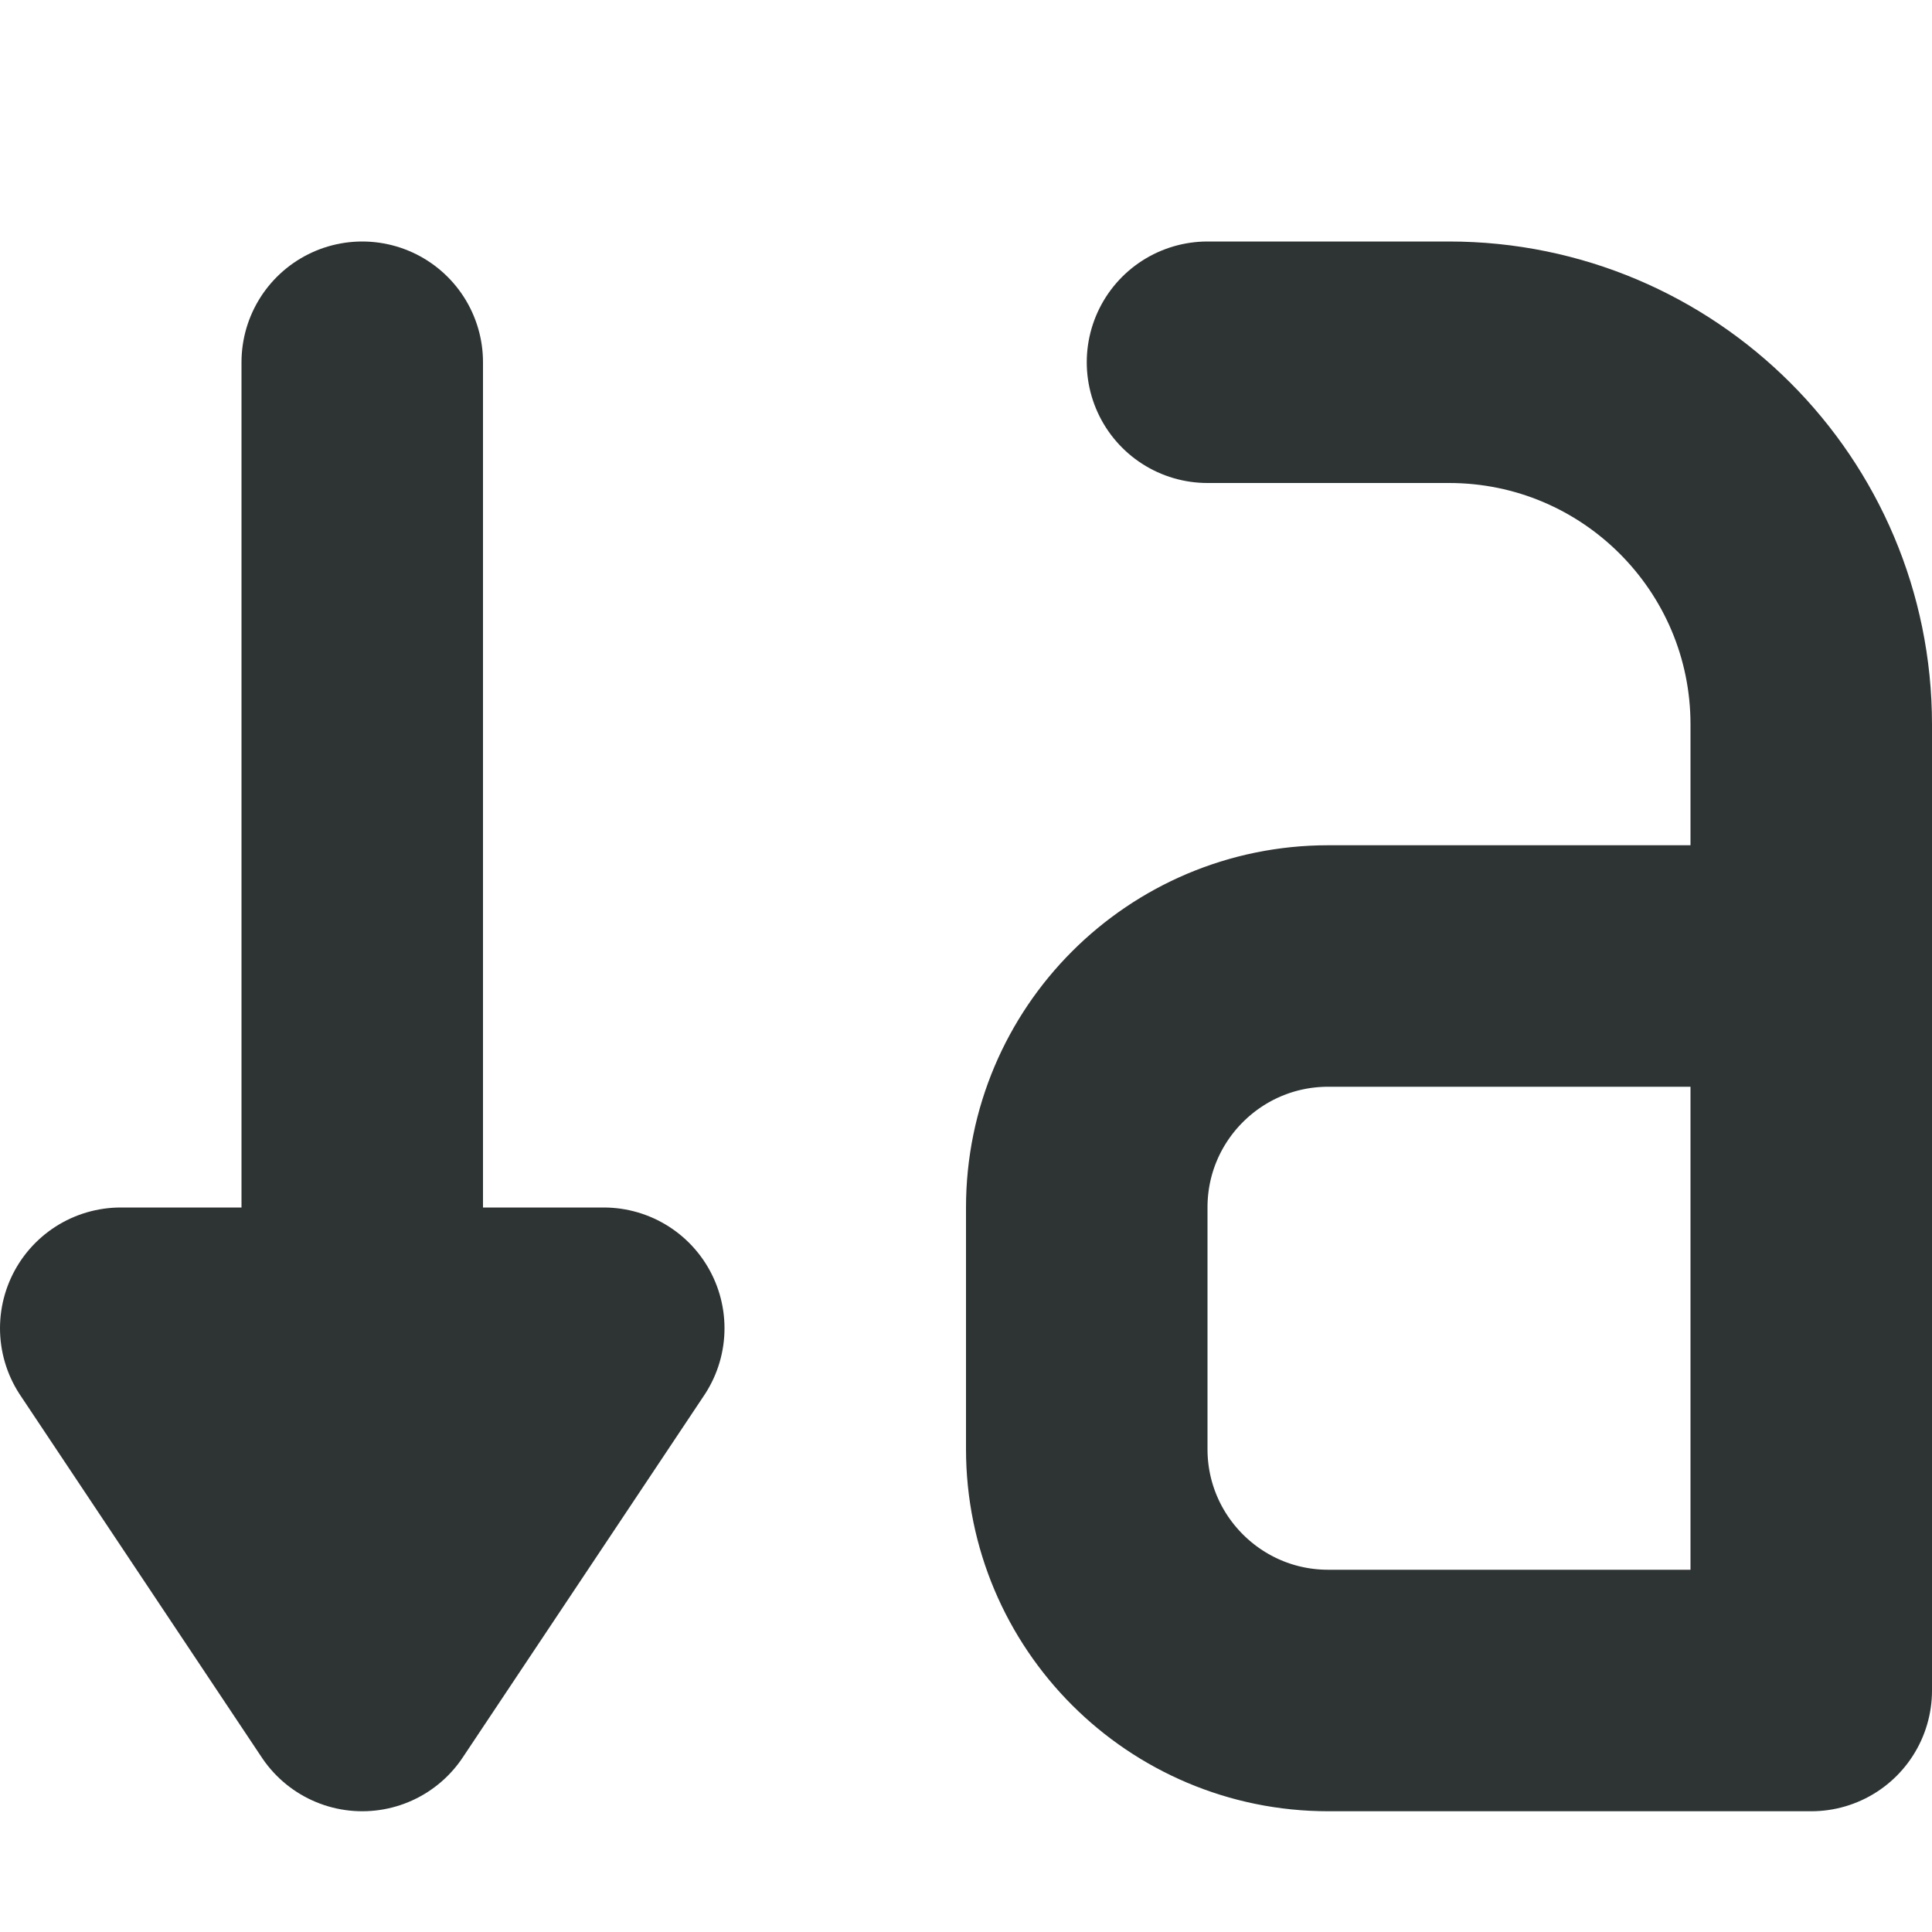
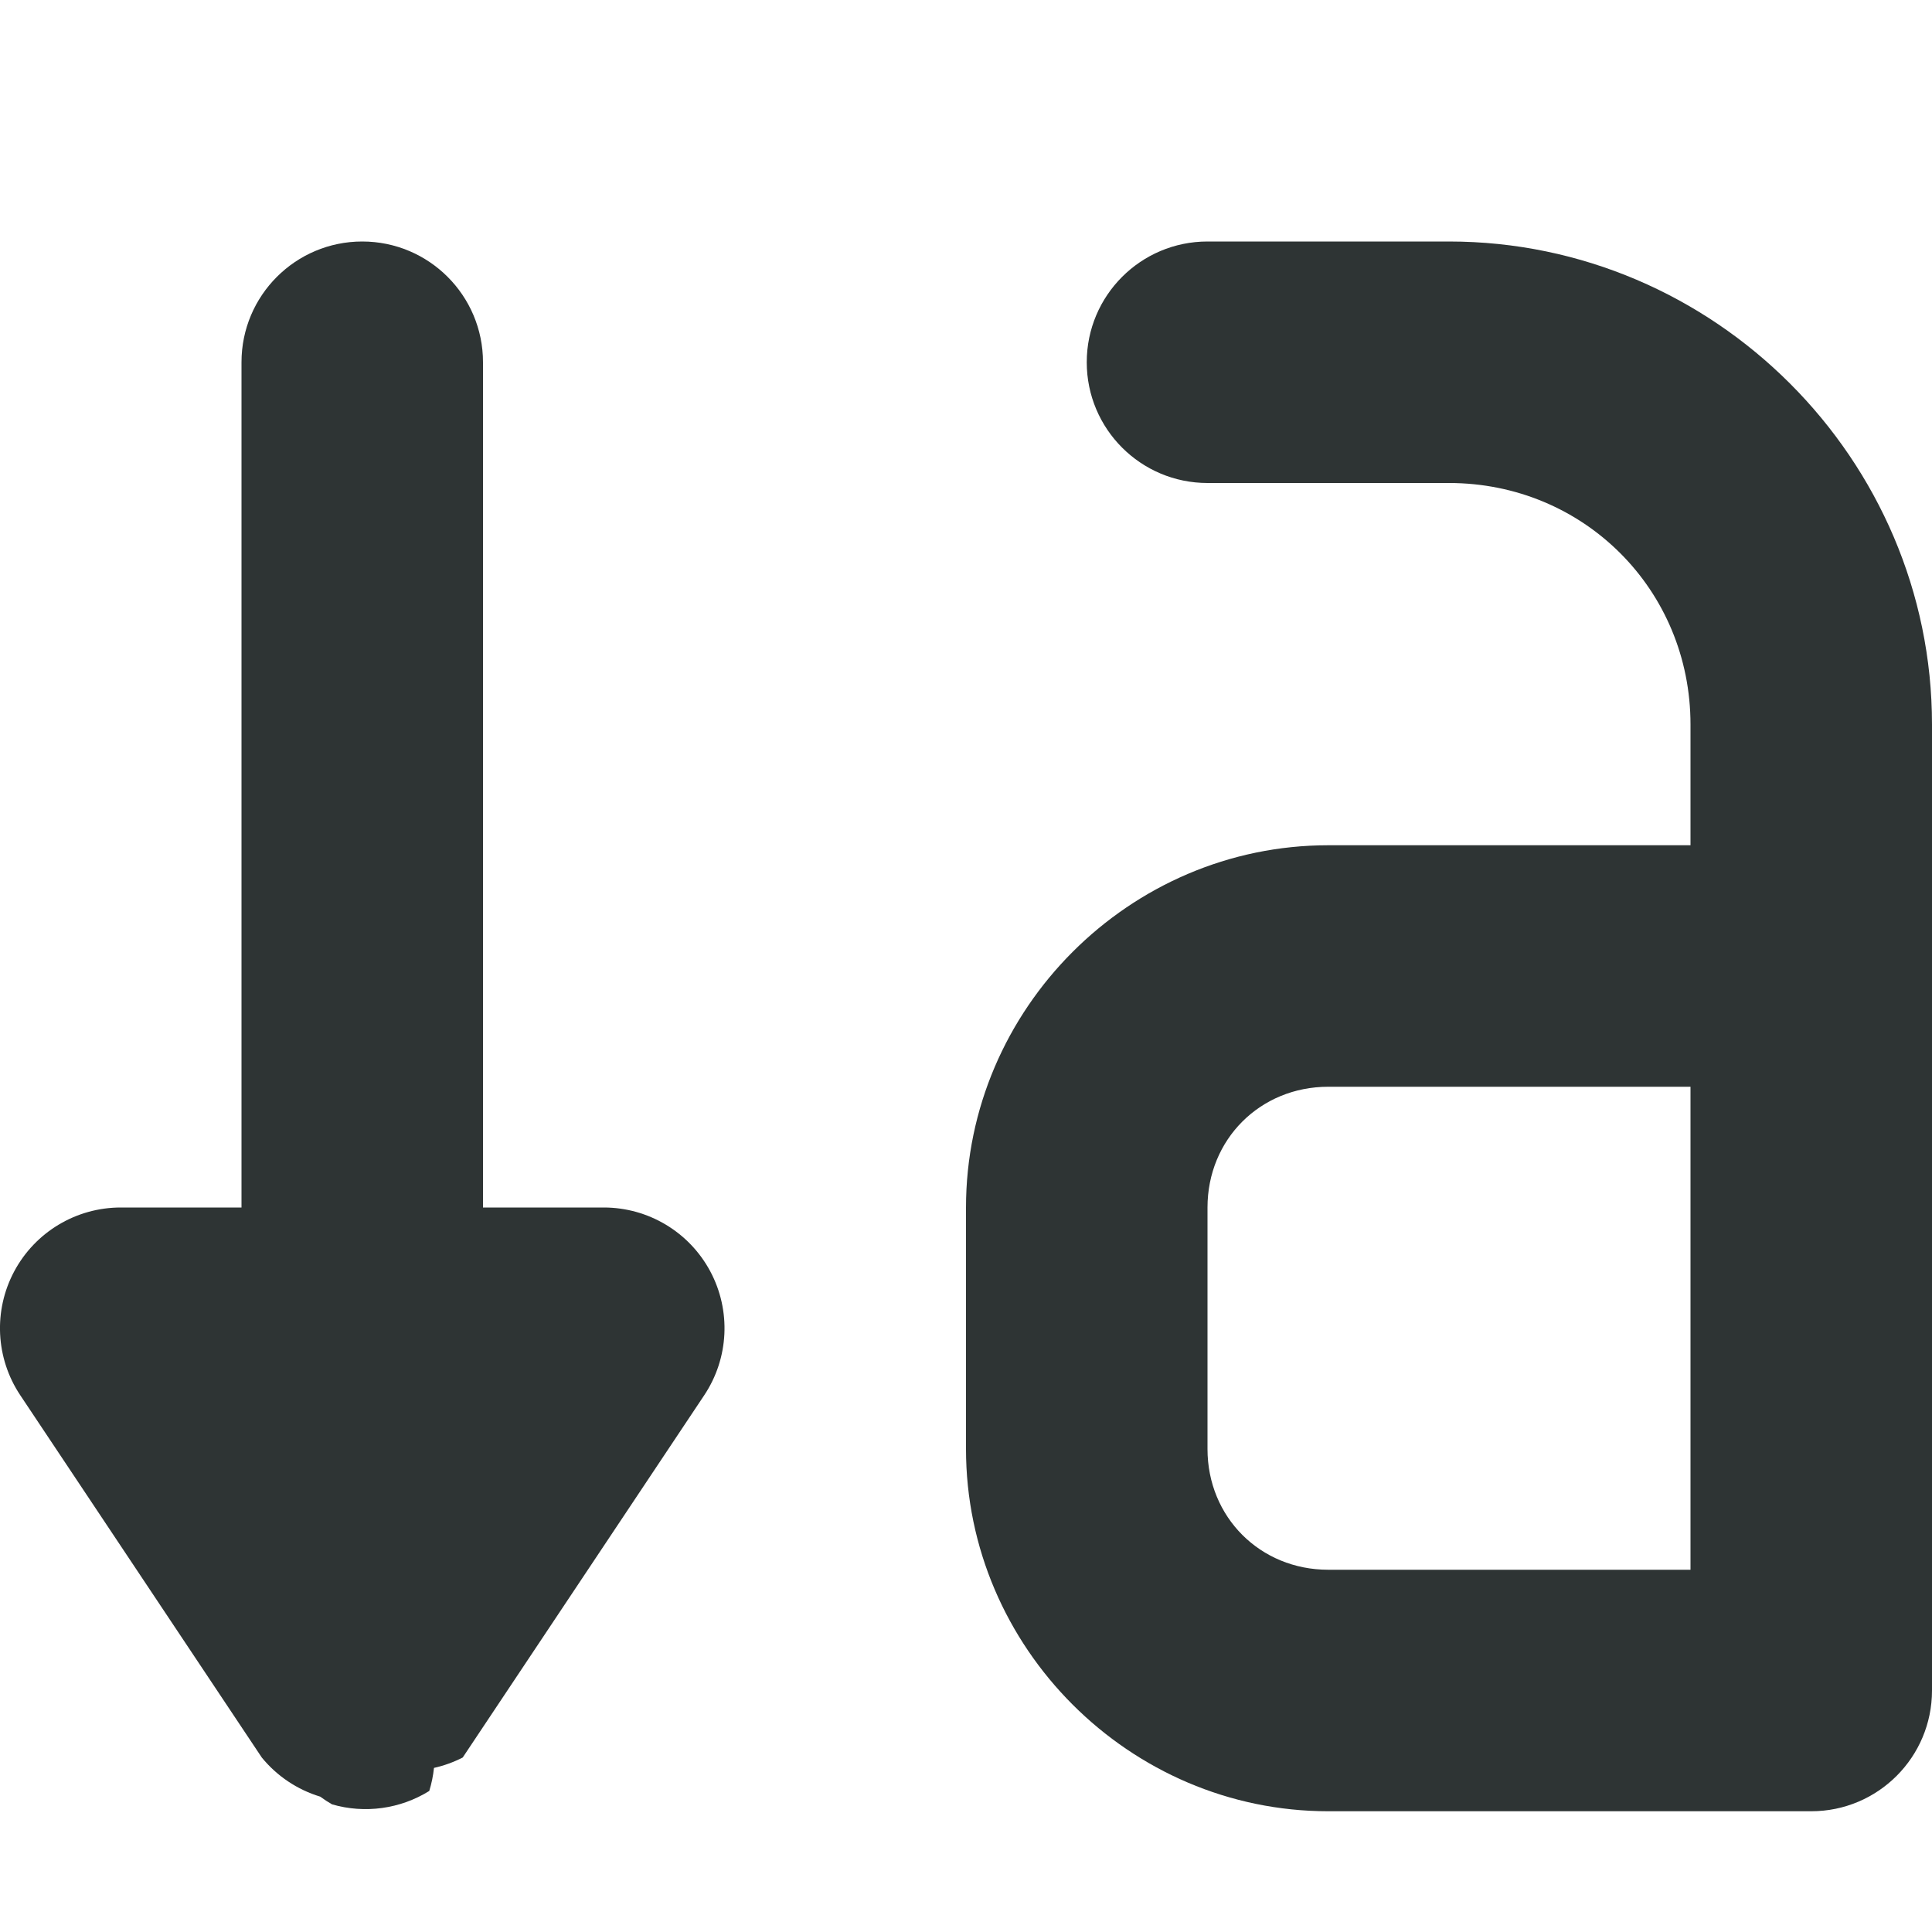
<svg xmlns="http://www.w3.org/2000/svg" height="16px" viewBox="0 0 16 16" width="16px" version="1.1" id="svg1">
  <defs id="defs1">
    </defs>
  <path d="m 11,5 c -0.551,0 -1,0.449 -1,1 0,0.551 0.449,1 1,1 h 2 c 0.559,0 0.992,0.43 1,0.988 H 12.598 C 10.672,7.945 9.055,9.496 9.016,11.418 v 0.02 c 0,1.957 1.605,3.562 3.559,3.562 H 15 c 0.551,0 1,-0.449 1,-1 V 8 C 16,6.355 14.645,5 13,5 Z m 1.555,4.988 H 12.574 14 V 13 h -1.426 c -0.867,0 -1.547,-0.684 -1.555,-1.551 0.023,-0.836 0.695,-1.48 1.535,-1.461 z" fill="#2e3434" id="path1" style="display:none" />
-   <path style="fill:none;fill-opacity:1;fill-rule:evenodd;stroke:#2e3434;stroke-width:2;stroke-linecap:round;stroke-linejoin:round;stroke-dasharray:none;stroke-opacity:1" d="M 3,3 V 14 L 5,11 H 1 l 2,3" id="path2" />
-   <path style="fill:none;fill-opacity:1;fill-rule:evenodd;stroke:#2e3434;stroke-width:2;stroke-linecap:round;stroke-linejoin:round;stroke-dasharray:none;stroke-opacity:1" d="m 10,3 h 2 a 3,3 45 0 1 3,3 v 8 H 11 A 2,2 45 0 1 9,12 v -2 a 2,2 135 0 1 2,-2 h 4" id="path3" />
+   <path style="baseline-shift:baseline;display:inline;overflow:visible;vector-effect:none;fill:#2e3434;fill-rule:evenodd;stroke-linecap:round;stroke-linejoin:round;enable-background:accumulate;stop-color:#000000;stop-opacity:1;opacity:1" d="M 3,2 A 1,1 0 0 0 2,3 v 7 H 1 a 1,1 0 0 0 -0.832,1.555 l 2,3 a 1,1 0 0 0 0.484,0.324 1,1 0 0 0 0.098,0.064 1,1 0 0 0 0.805,-0.111 1,1 0 0 0 0.039,-0.191 1,1 0 0 0 0.238,-0.086 l 2,-3 A 1,1 0 0 0 5,10 H 4 V 3 A 1,1 0 0 0 3,2 Z" id="path2" />
+   <path style="baseline-shift:baseline;display:inline;overflow:visible;vector-effect:none;fill:#2e3434;fill-rule:evenodd;stroke-linecap:round;stroke-linejoin:round;enable-background:accumulate;stop-color:#000000;stop-opacity:1;opacity:1" d="m 10,2 a 1,1 0 0 0 -1,1 1,1 0 0 0 1,1 h 2 c 1.116,0 2,0.884 2,2 V 7 H 11 C 9.355,7 8,8.355 8,10 v 2 c 0,1.645 1.355,3 3,3 h 4 a 1,1 0 0 0 1,-1 V 8 6 C 16,3.803 14.197,2 12,2 Z m 1,7 h 3 v 4 h -3 c -0.564,0 -1,-0.436 -1,-1 v -2 c 0,-0.564 0.436,-1 1,-1 z" id="path3" />
</svg>
